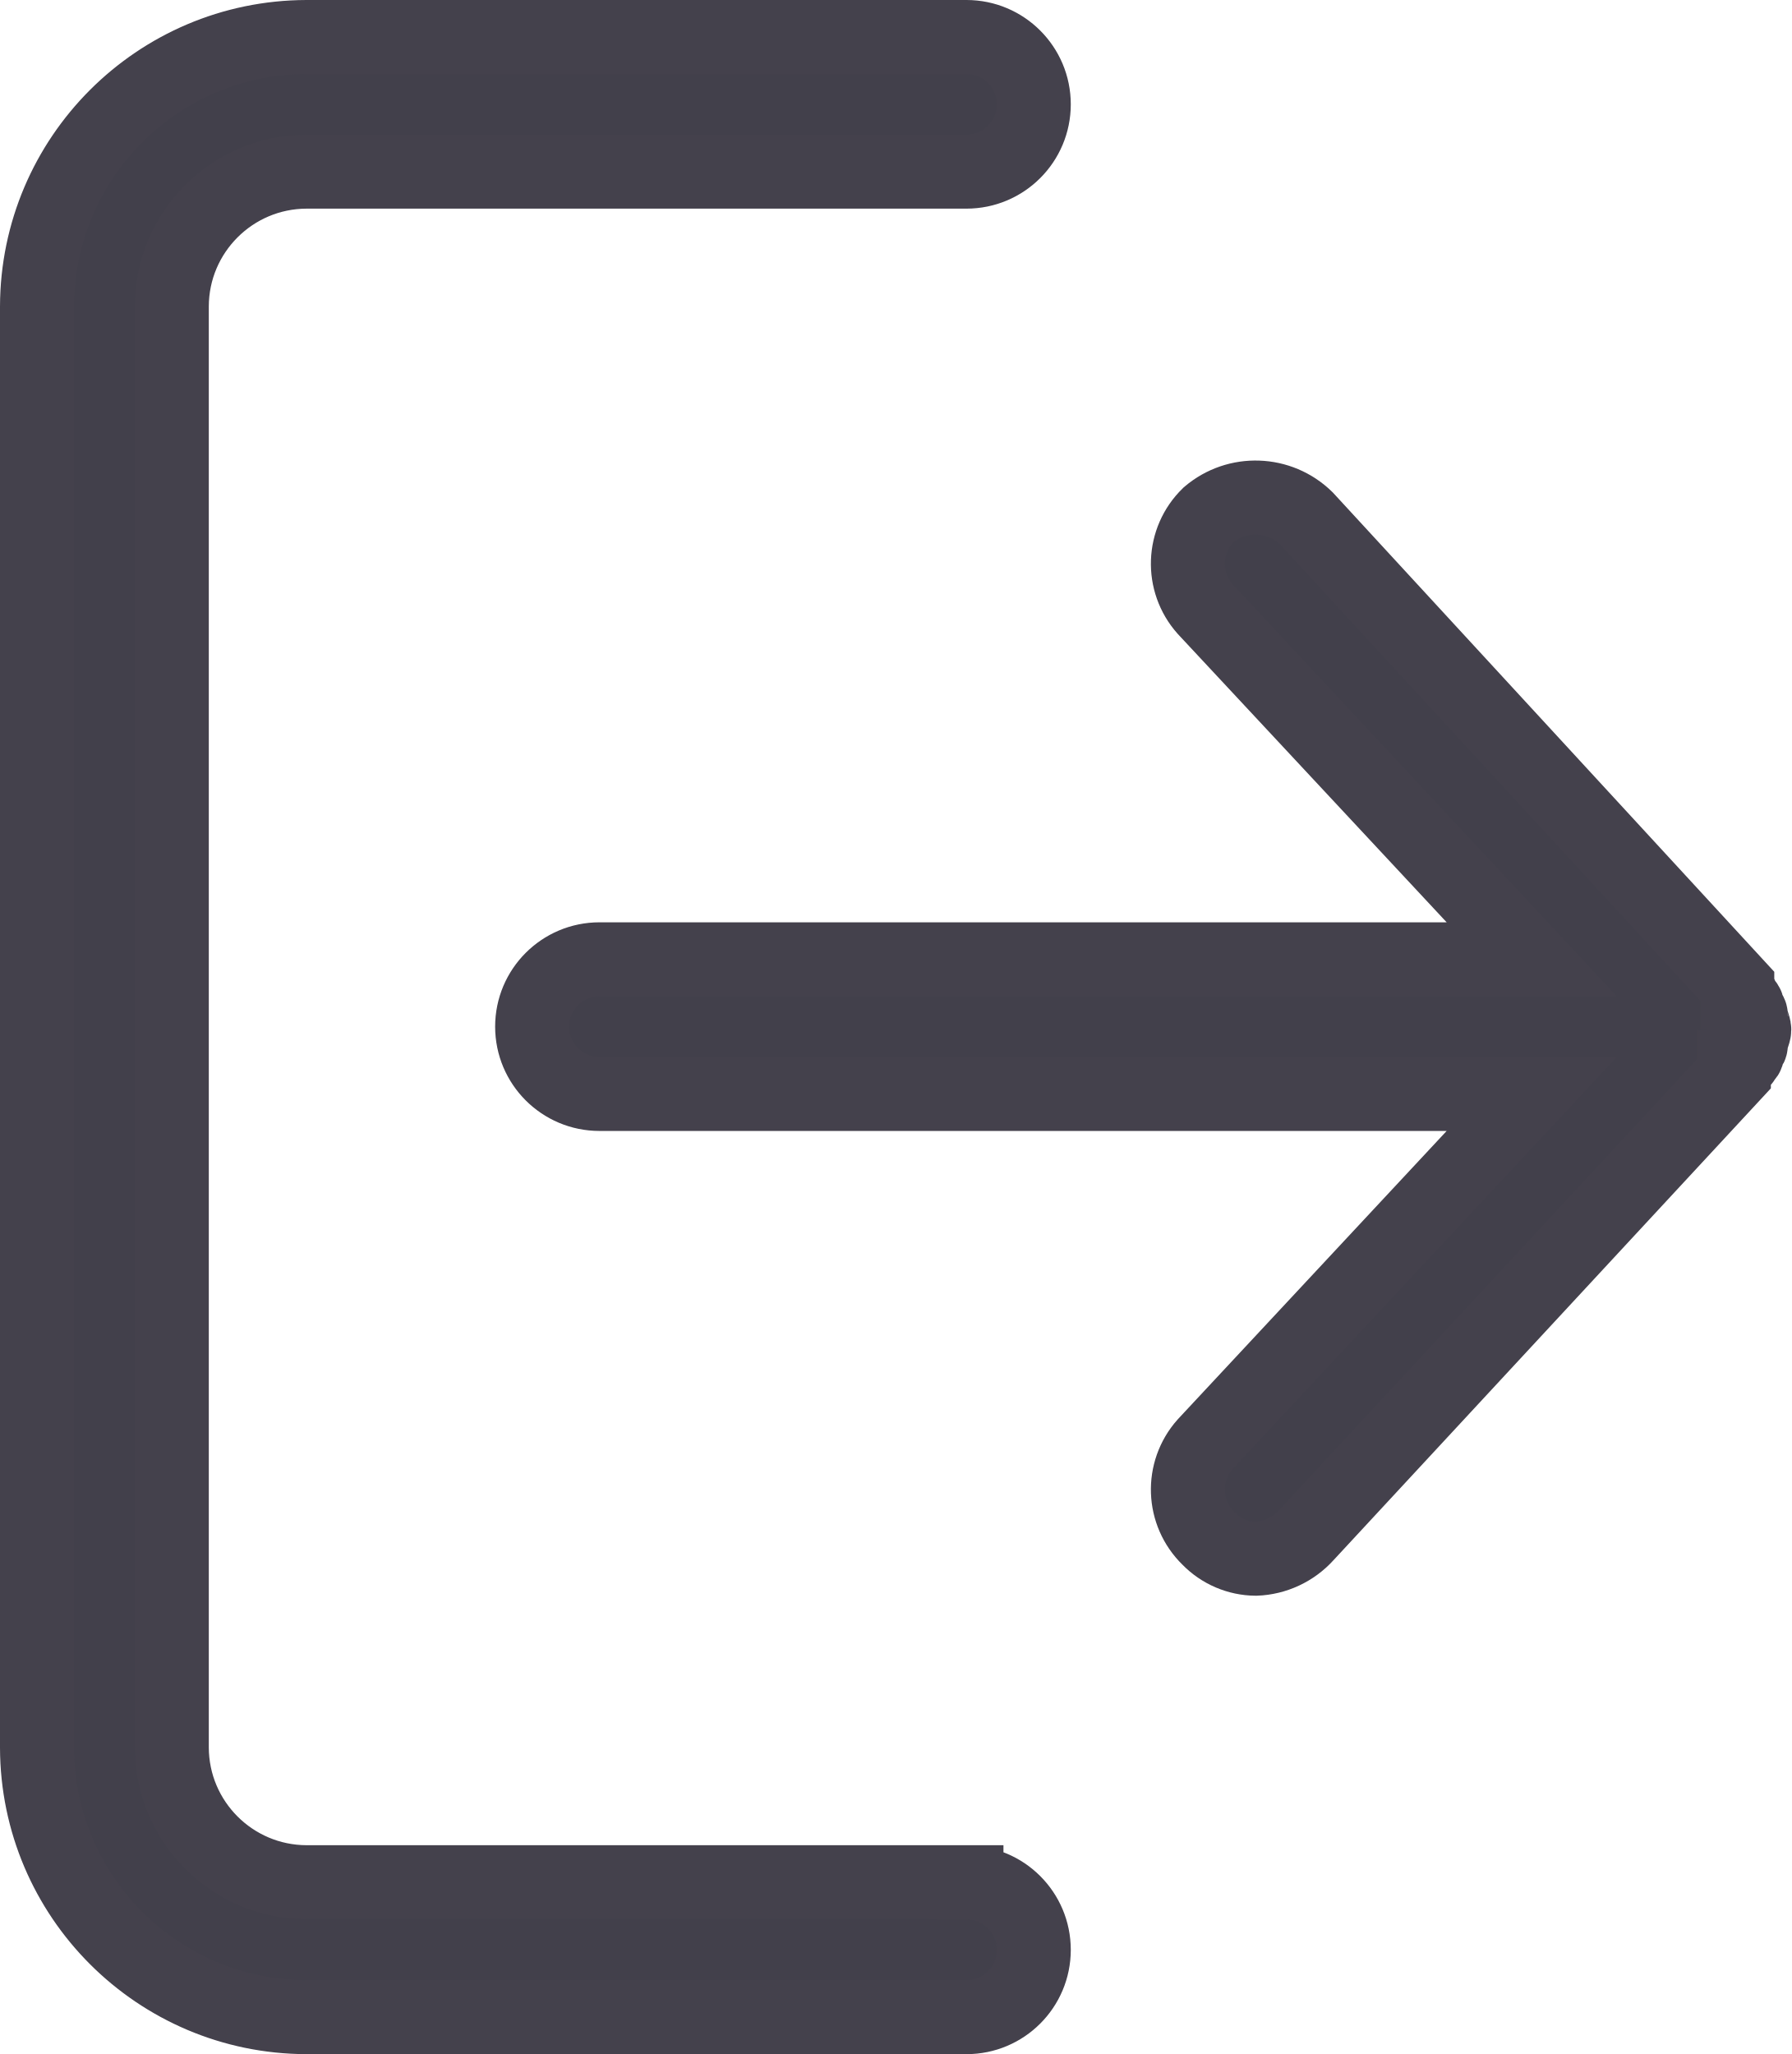
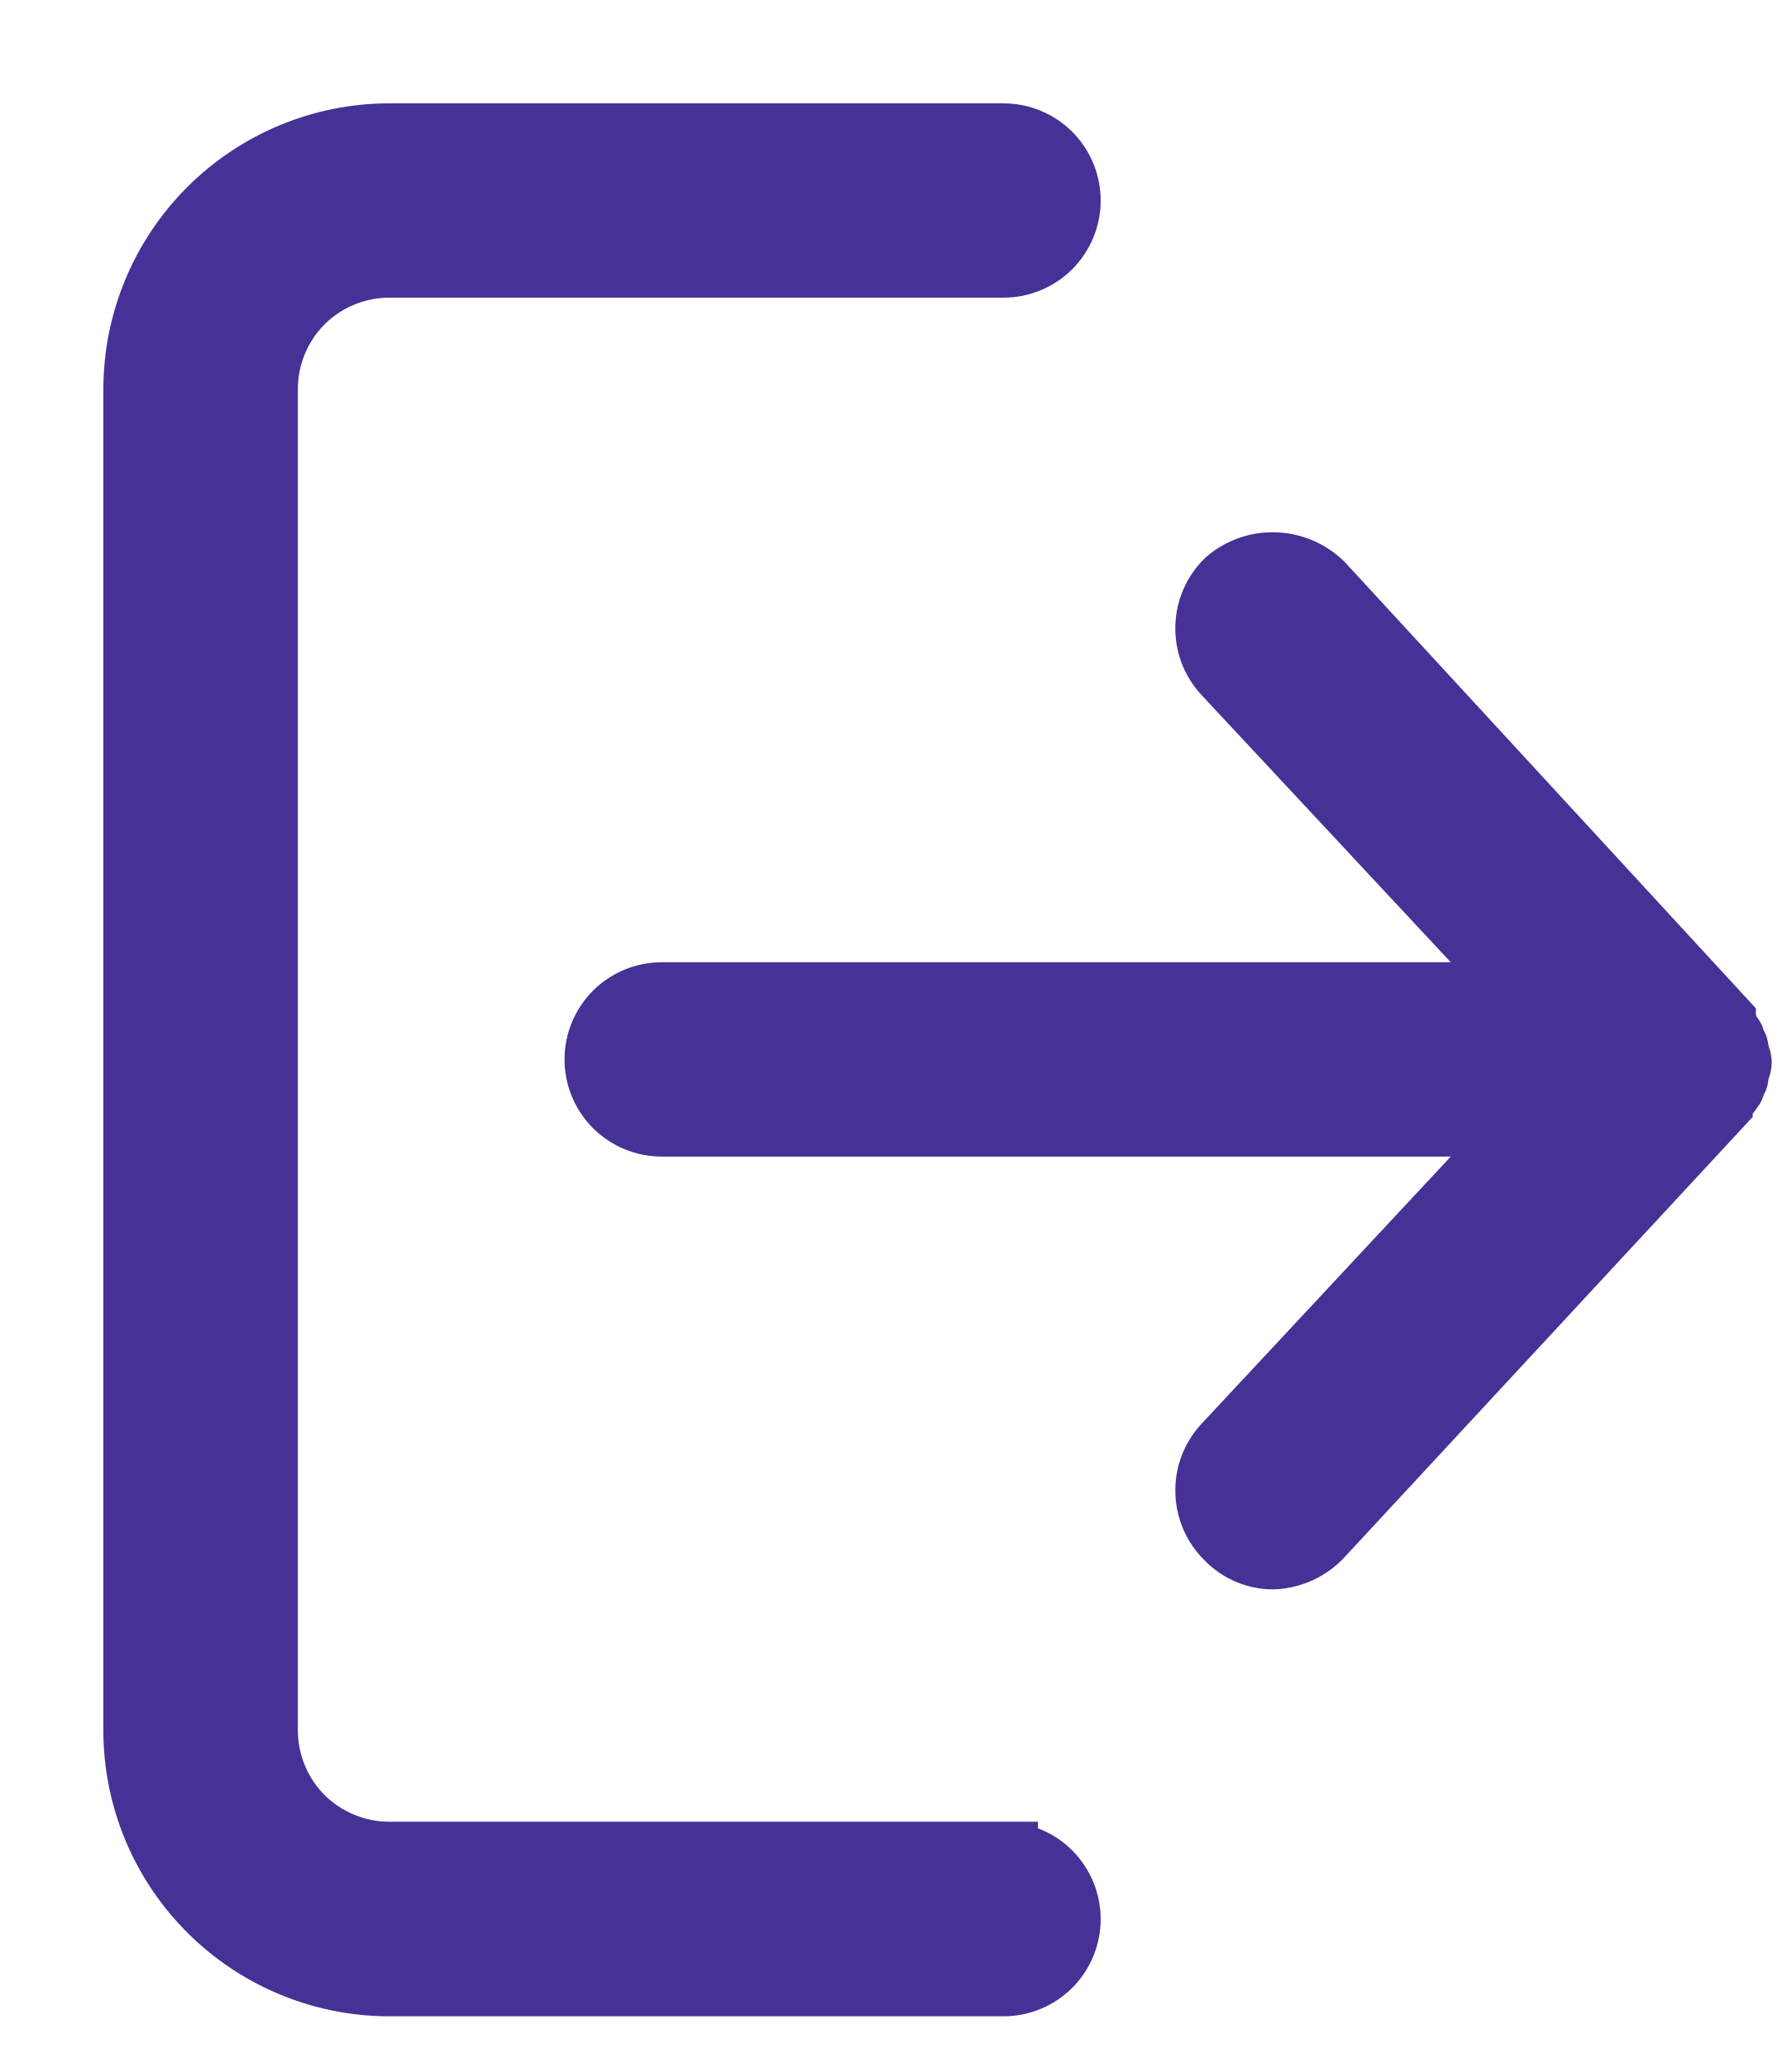
- <svg xmlns="http://www.w3.org/2000/svg" width="12.105" height="13.881" viewBox="0 0 12.105 13.881">
-   <g id="noun-log-out-1623428" transform="translate(-116.701 -111.75)">
-     <path id="Path_754" data-name="Path 754" d="M210.566,124.47h-4.46a.913.913,0,0,1-.91-.91v-9.74a.913.913,0,0,1,.91-.91h4.46a.455.455,0,0,0,0-.91h-4.46a1.826,1.826,0,0,0-1.821,1.821v9.74a1.826,1.826,0,0,0,1.821,1.821h4.46a.455.455,0,1,0,0-.91Z" transform="translate(-87.334)" fill="#42404b" stroke="#44414c" stroke-width="0.5" />
-     <path id="Path_755" data-name="Path 755" d="M296.514,193.724c0-.023,0-.023-.023-.046,0-.023,0-.046-.023-.046s0-.023-.023-.046c0-.023,0-.023-.023-.023v-.046l-2.913-3.163a.49.49,0,0,0-.66-.023.461.461,0,0,0-.023.637l2.207,2.367h-6.3a.455.455,0,0,0,0,.91h6.3l-2.207,2.367a.461.461,0,0,0,.023.637.449.449,0,0,0,.319.137.484.484,0,0,0,.341-.159l2.89-3.118v-.046c.023,0,.023,0,.023-.023.046-.023.046-.023.046-.046.023,0,.023-.023.023-.046.023-.023.023-.023.023-.046s.023-.068.023-.091-.022-.068-.022-.091Z" transform="translate(-167.981 -75.102)" fill="#42404b" stroke="#44414c" stroke-width="0.5" />
-   </g>
+ <svg xmlns="http://www.w3.org/2000/svg" width="13" height="15" viewBox="0 0 13 15" fill="none">
+   <path d="M7.281 13.47H2.821C2.58 13.469 2.349 13.373 2.178 13.203C2.008 13.032 1.912 12.801 1.911 12.56V2.82C1.912 2.579 2.008 2.348 2.178 2.177C2.349 2.007 2.58 1.911 2.821 1.91H7.281C7.402 1.91 7.517 1.862 7.603 1.777C7.688 1.691 7.736 1.576 7.736 1.455C7.736 1.334 7.688 1.219 7.603 1.133C7.517 1.048 7.402 1 7.281 1H2.821C2.338 1.001 1.876 1.194 1.535 1.535C1.194 1.876 1.001 2.338 1 2.821V12.561C1.001 13.044 1.194 13.506 1.535 13.847C1.876 14.188 2.338 14.381 2.821 14.382H7.281C7.402 14.382 7.517 14.334 7.603 14.249C7.688 14.163 7.736 14.048 7.736 13.927C7.736 13.806 7.688 13.691 7.603 13.605C7.517 13.52 7.402 13.472 7.281 13.472V13.47Z" fill="#463196" stroke="#463196" stroke-width="0.5" />
+   <path d="M12.582 7.622C12.582 7.599 12.582 7.599 12.559 7.576C12.559 7.553 12.559 7.53 12.536 7.53C12.513 7.53 12.536 7.507 12.513 7.484C12.513 7.461 12.513 7.461 12.49 7.461V7.415L9.577 4.252C9.49 4.167 9.374 4.117 9.251 4.113C9.129 4.108 9.01 4.15 8.917 4.229C8.832 4.312 8.782 4.424 8.778 4.543C8.773 4.662 8.815 4.777 8.894 4.866L11.101 7.233H4.801C4.68 7.233 4.565 7.281 4.479 7.366C4.394 7.452 4.346 7.567 4.346 7.688C4.346 7.809 4.394 7.924 4.479 8.01C4.565 8.095 4.68 8.143 4.801 8.143H11.101L8.894 10.51C8.815 10.599 8.773 10.714 8.778 10.833C8.782 10.952 8.832 11.064 8.917 11.147C8.958 11.19 9.008 11.224 9.063 11.248C9.117 11.271 9.176 11.284 9.236 11.284C9.301 11.282 9.364 11.266 9.423 11.239C9.481 11.212 9.534 11.173 9.577 11.125L12.467 8.007V7.961C12.49 7.961 12.49 7.961 12.49 7.938C12.536 7.915 12.536 7.915 12.536 7.892C12.559 7.892 12.559 7.869 12.559 7.846C12.582 7.823 12.582 7.823 12.582 7.8C12.582 7.777 12.605 7.732 12.605 7.709C12.605 7.686 12.583 7.641 12.583 7.618L12.582 7.622Z" fill="#463196" stroke="#463196" stroke-width="0.5" />
</svg>
